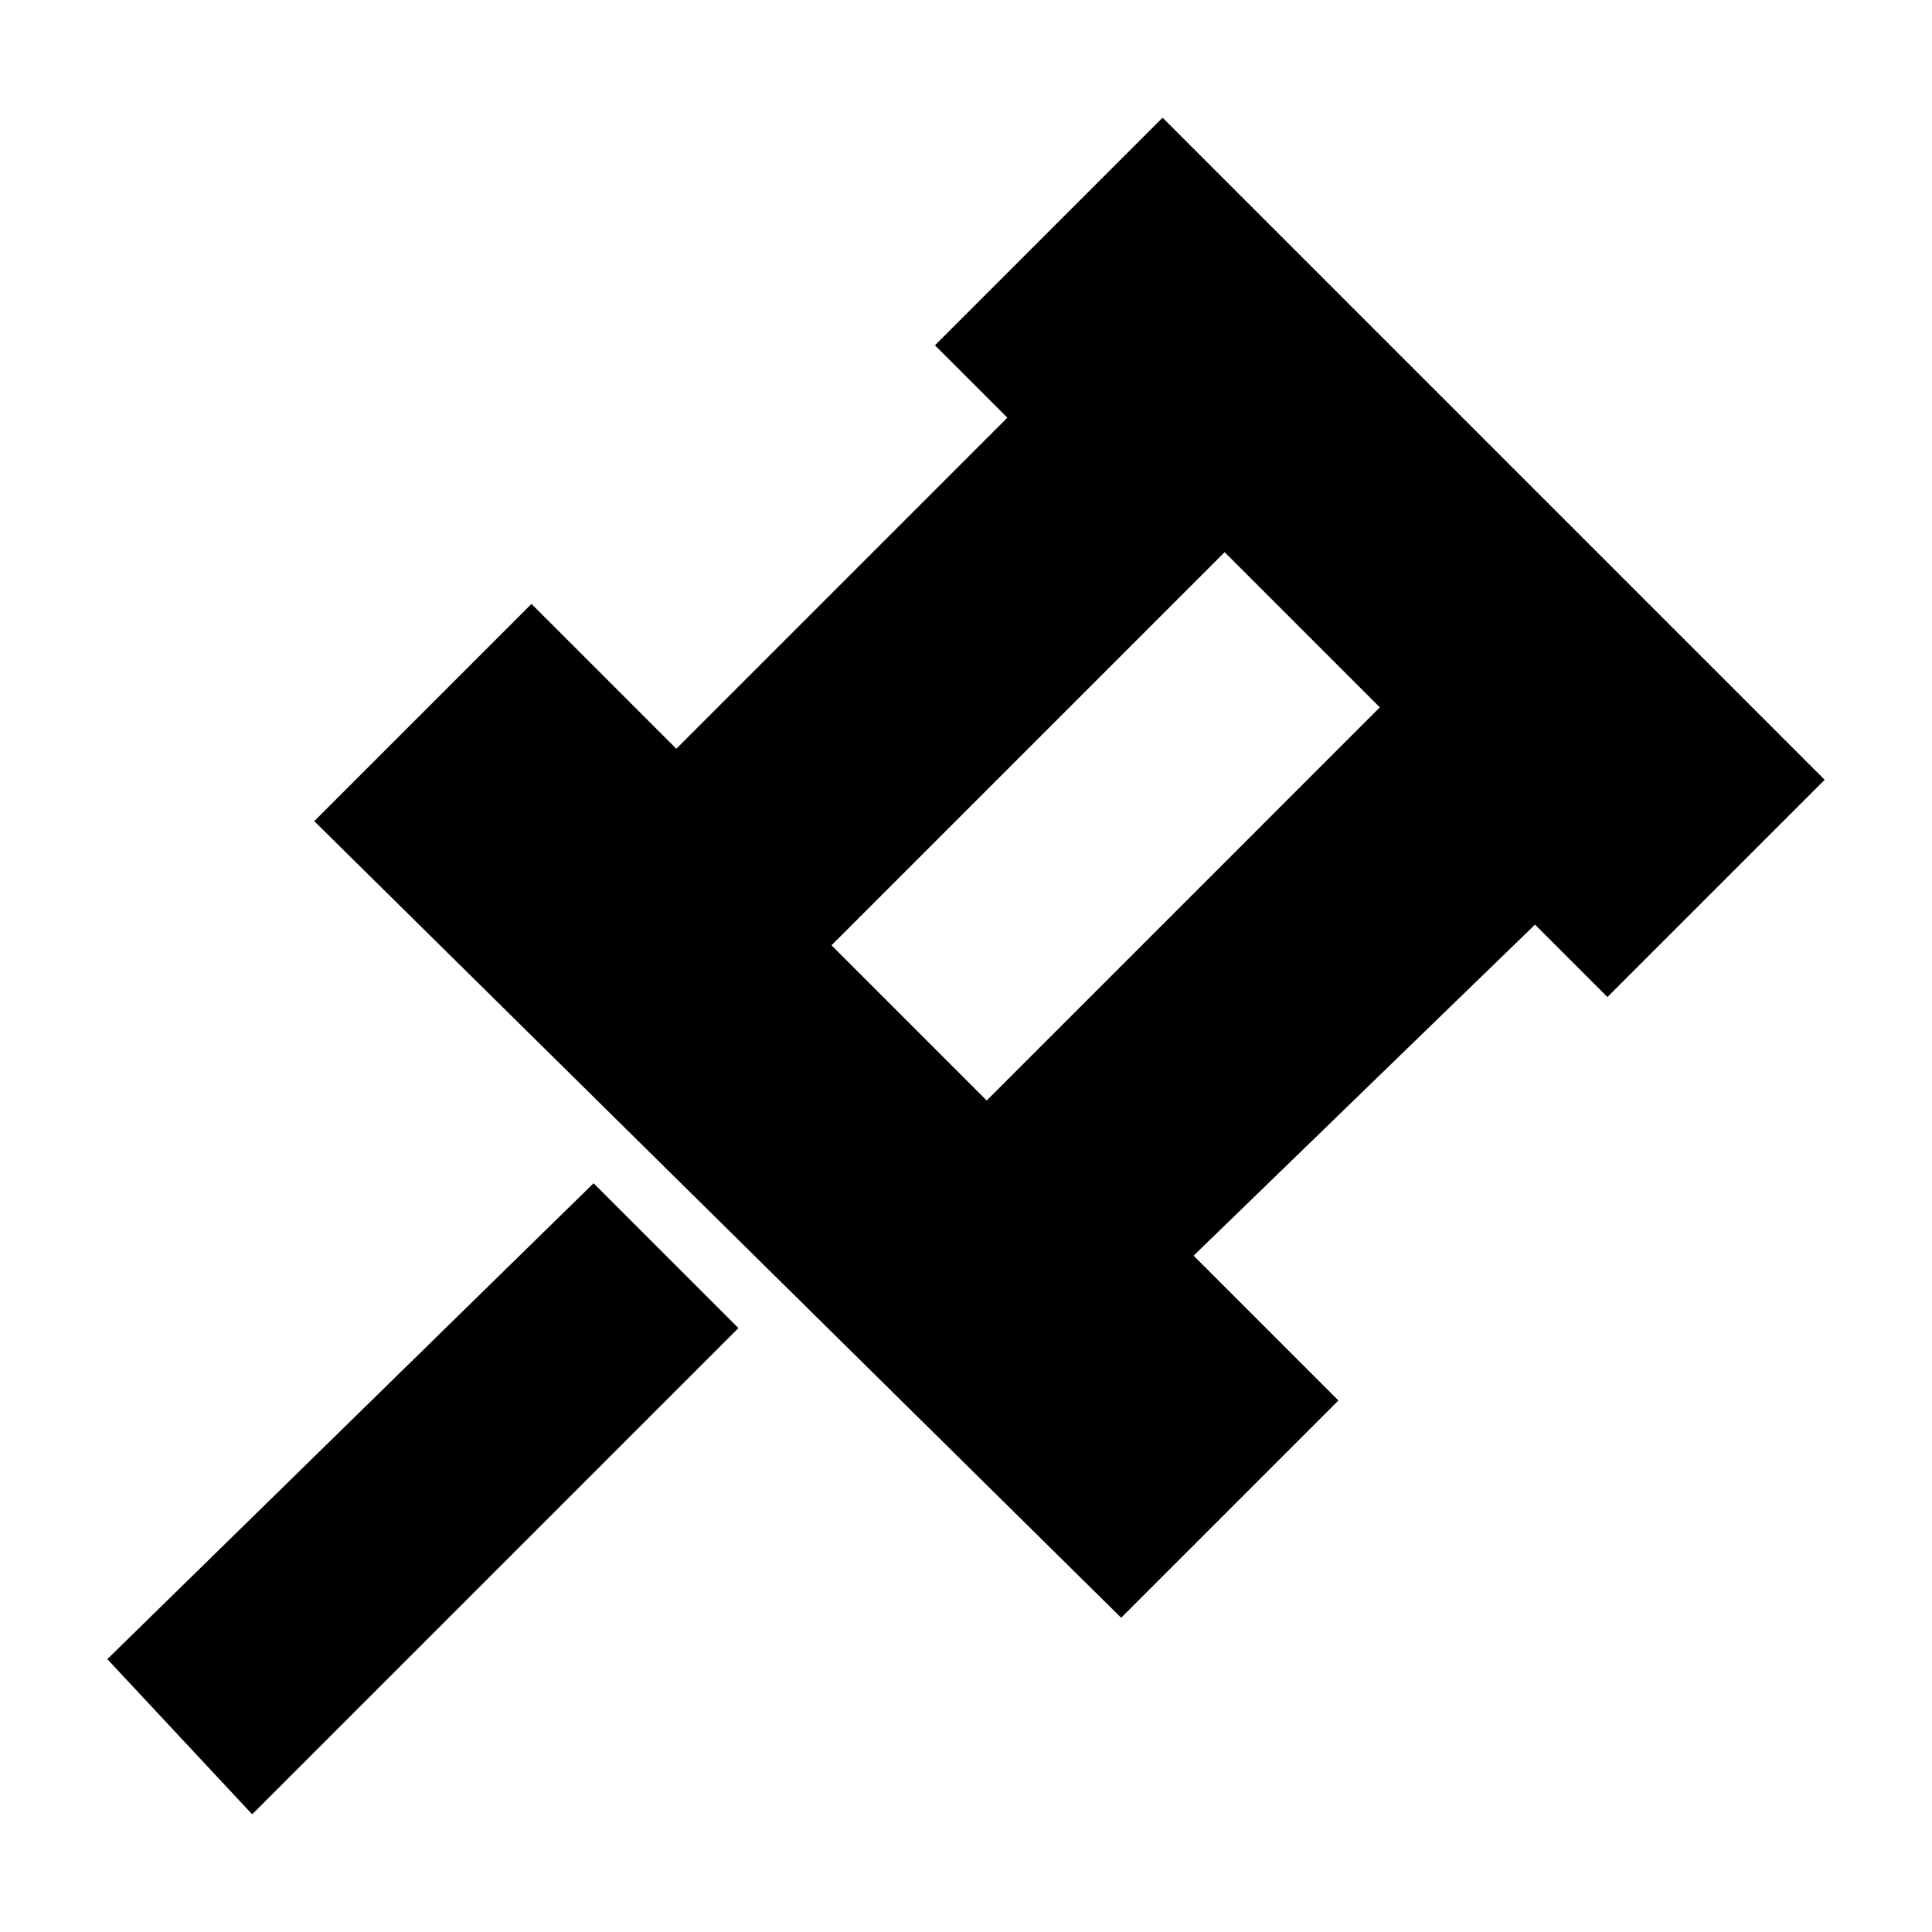
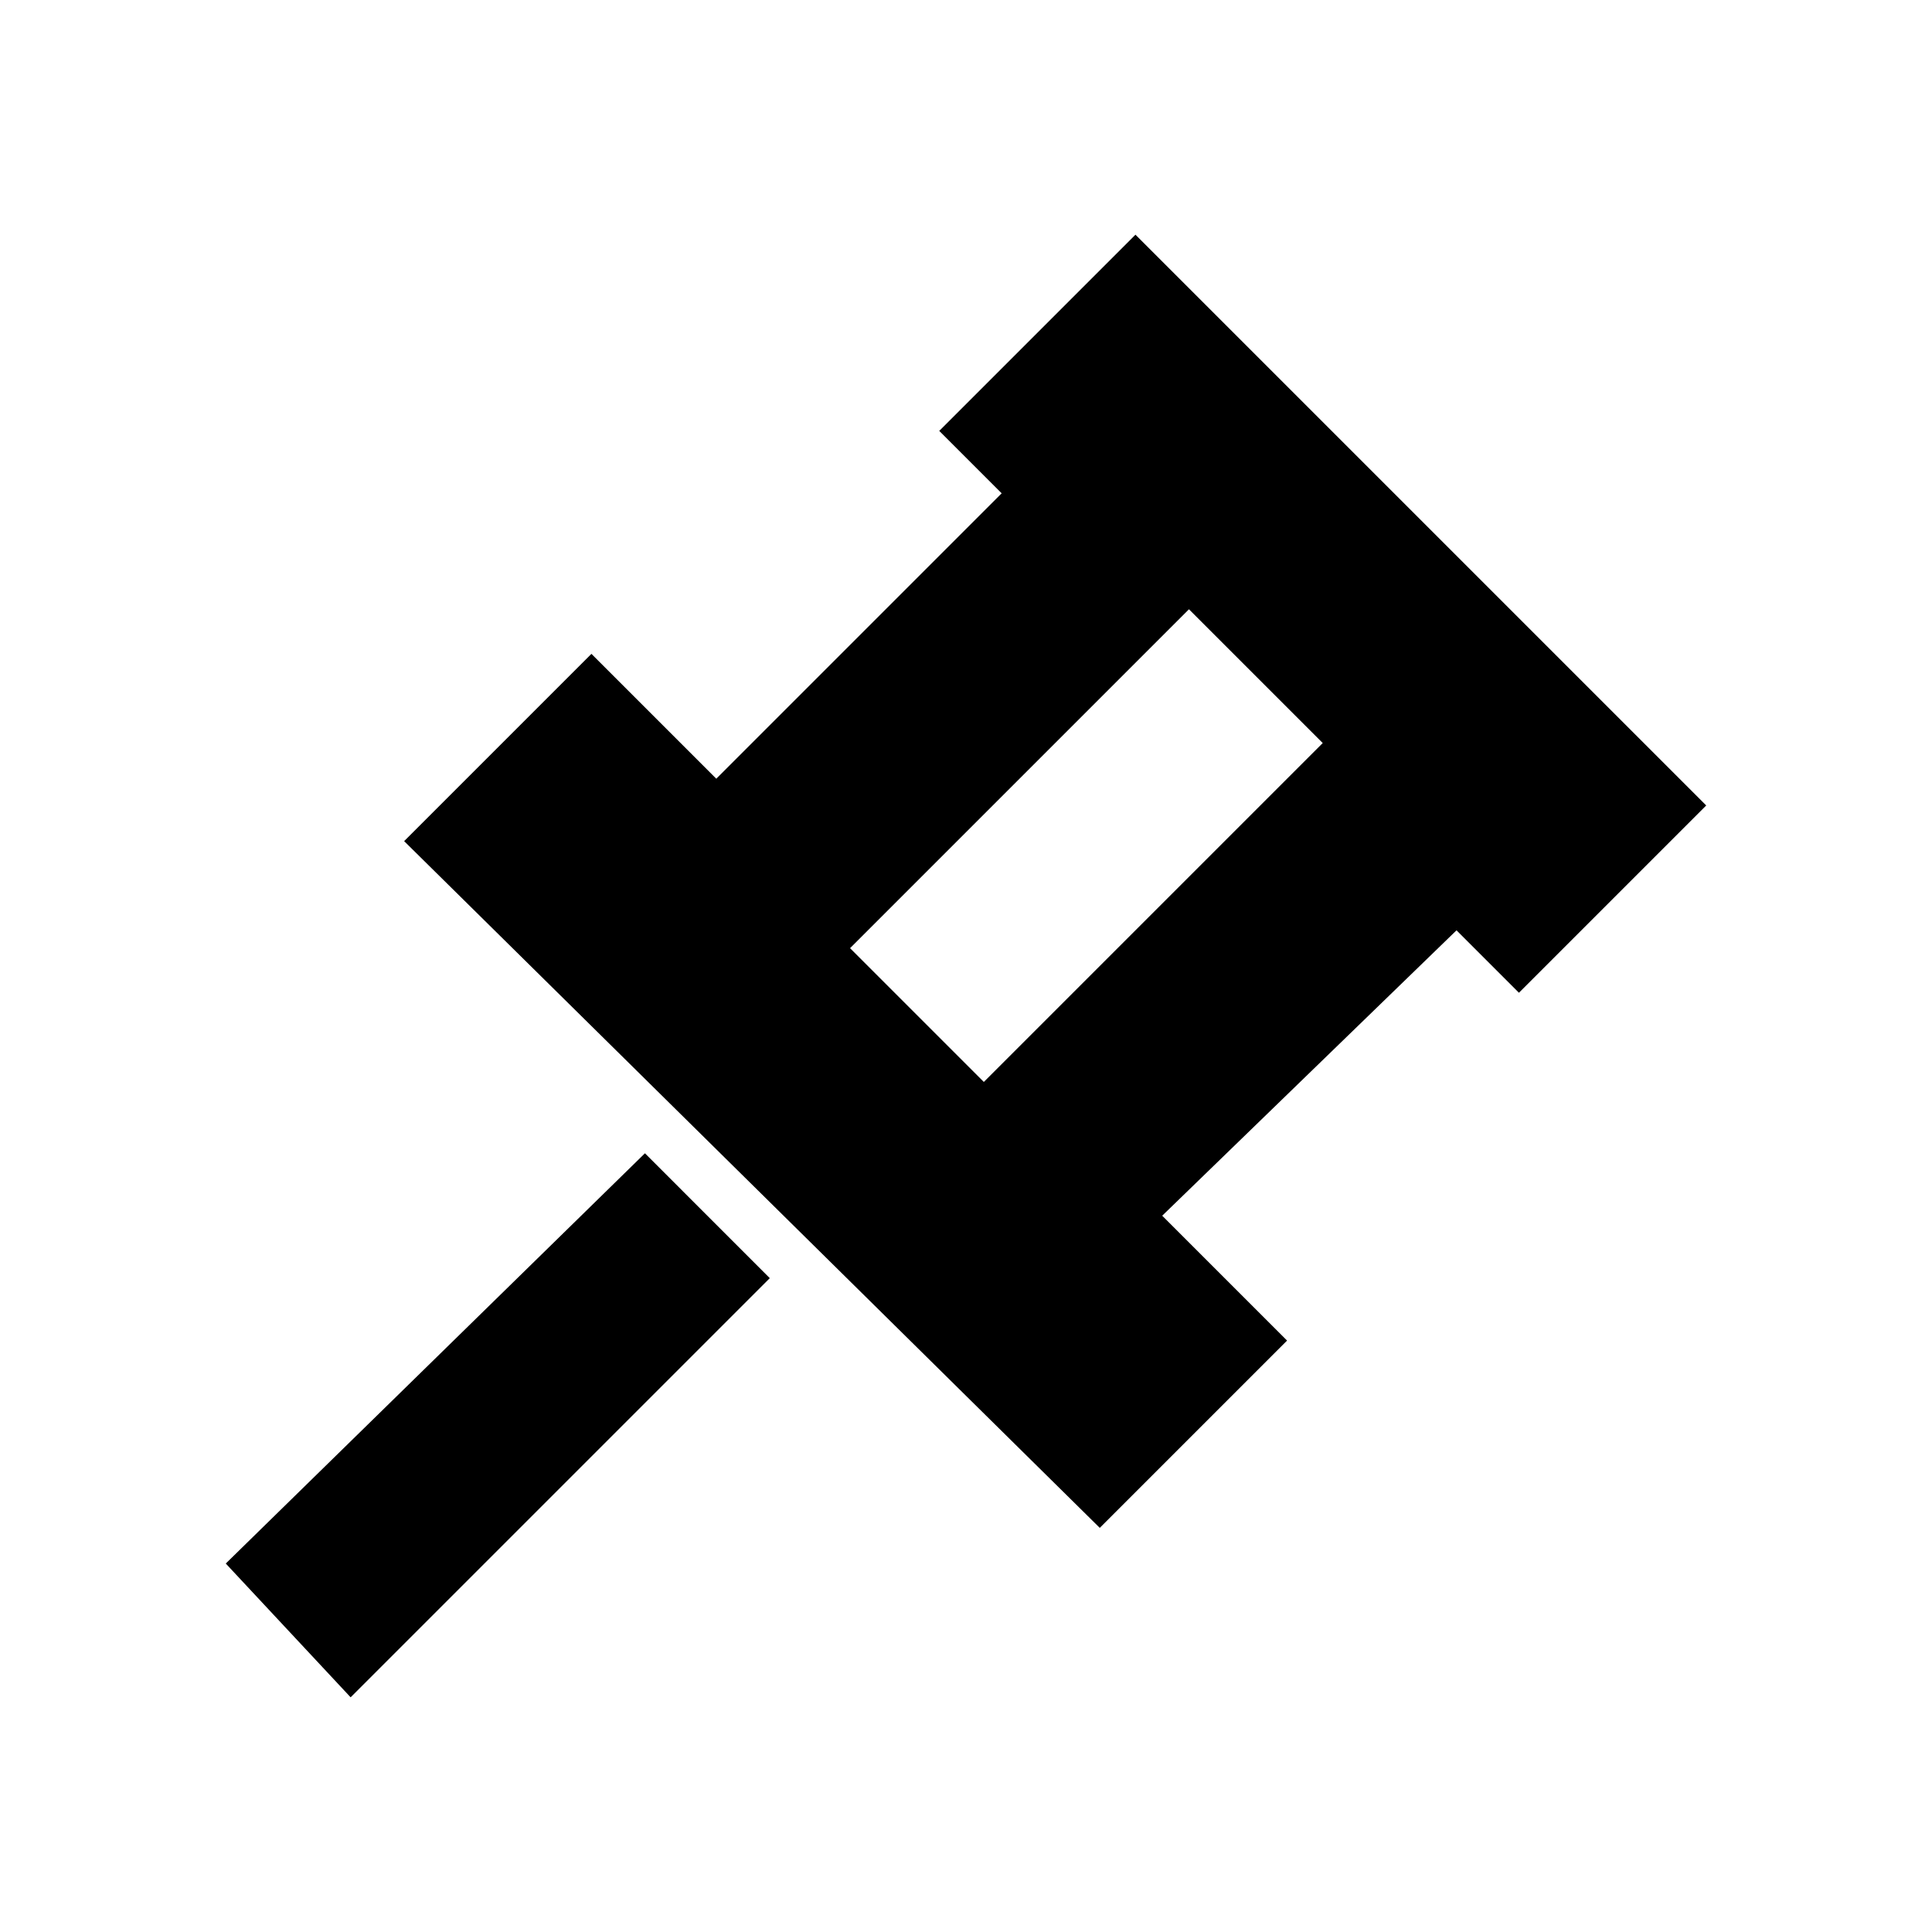
- <svg xmlns="http://www.w3.org/2000/svg" viewBox="126.4 122.133 796.8 796.8" width="18" height="18">
+ <svg xmlns="http://www.w3.org/2000/svg" viewBox="62.656 58.389 924.288 924.288" width="18" height="18">
  <path fill="#000000" d="M405.333 430.933l136.533-136.533-29.867-29.867L605.867 170.667l273.067 273.067-89.6 89.6-29.867-29.867-140.8 136.533 59.733 59.733-89.6 89.6L256 460.8l89.6-89.6 59.733 59.733z m128 145.067l162.133-162.133-64-64L469.333 512l64 64z m-162.133 34.133l59.733 59.733-200.533 200.533L170.667 806.4l200.533-196.267z" />
</svg>
